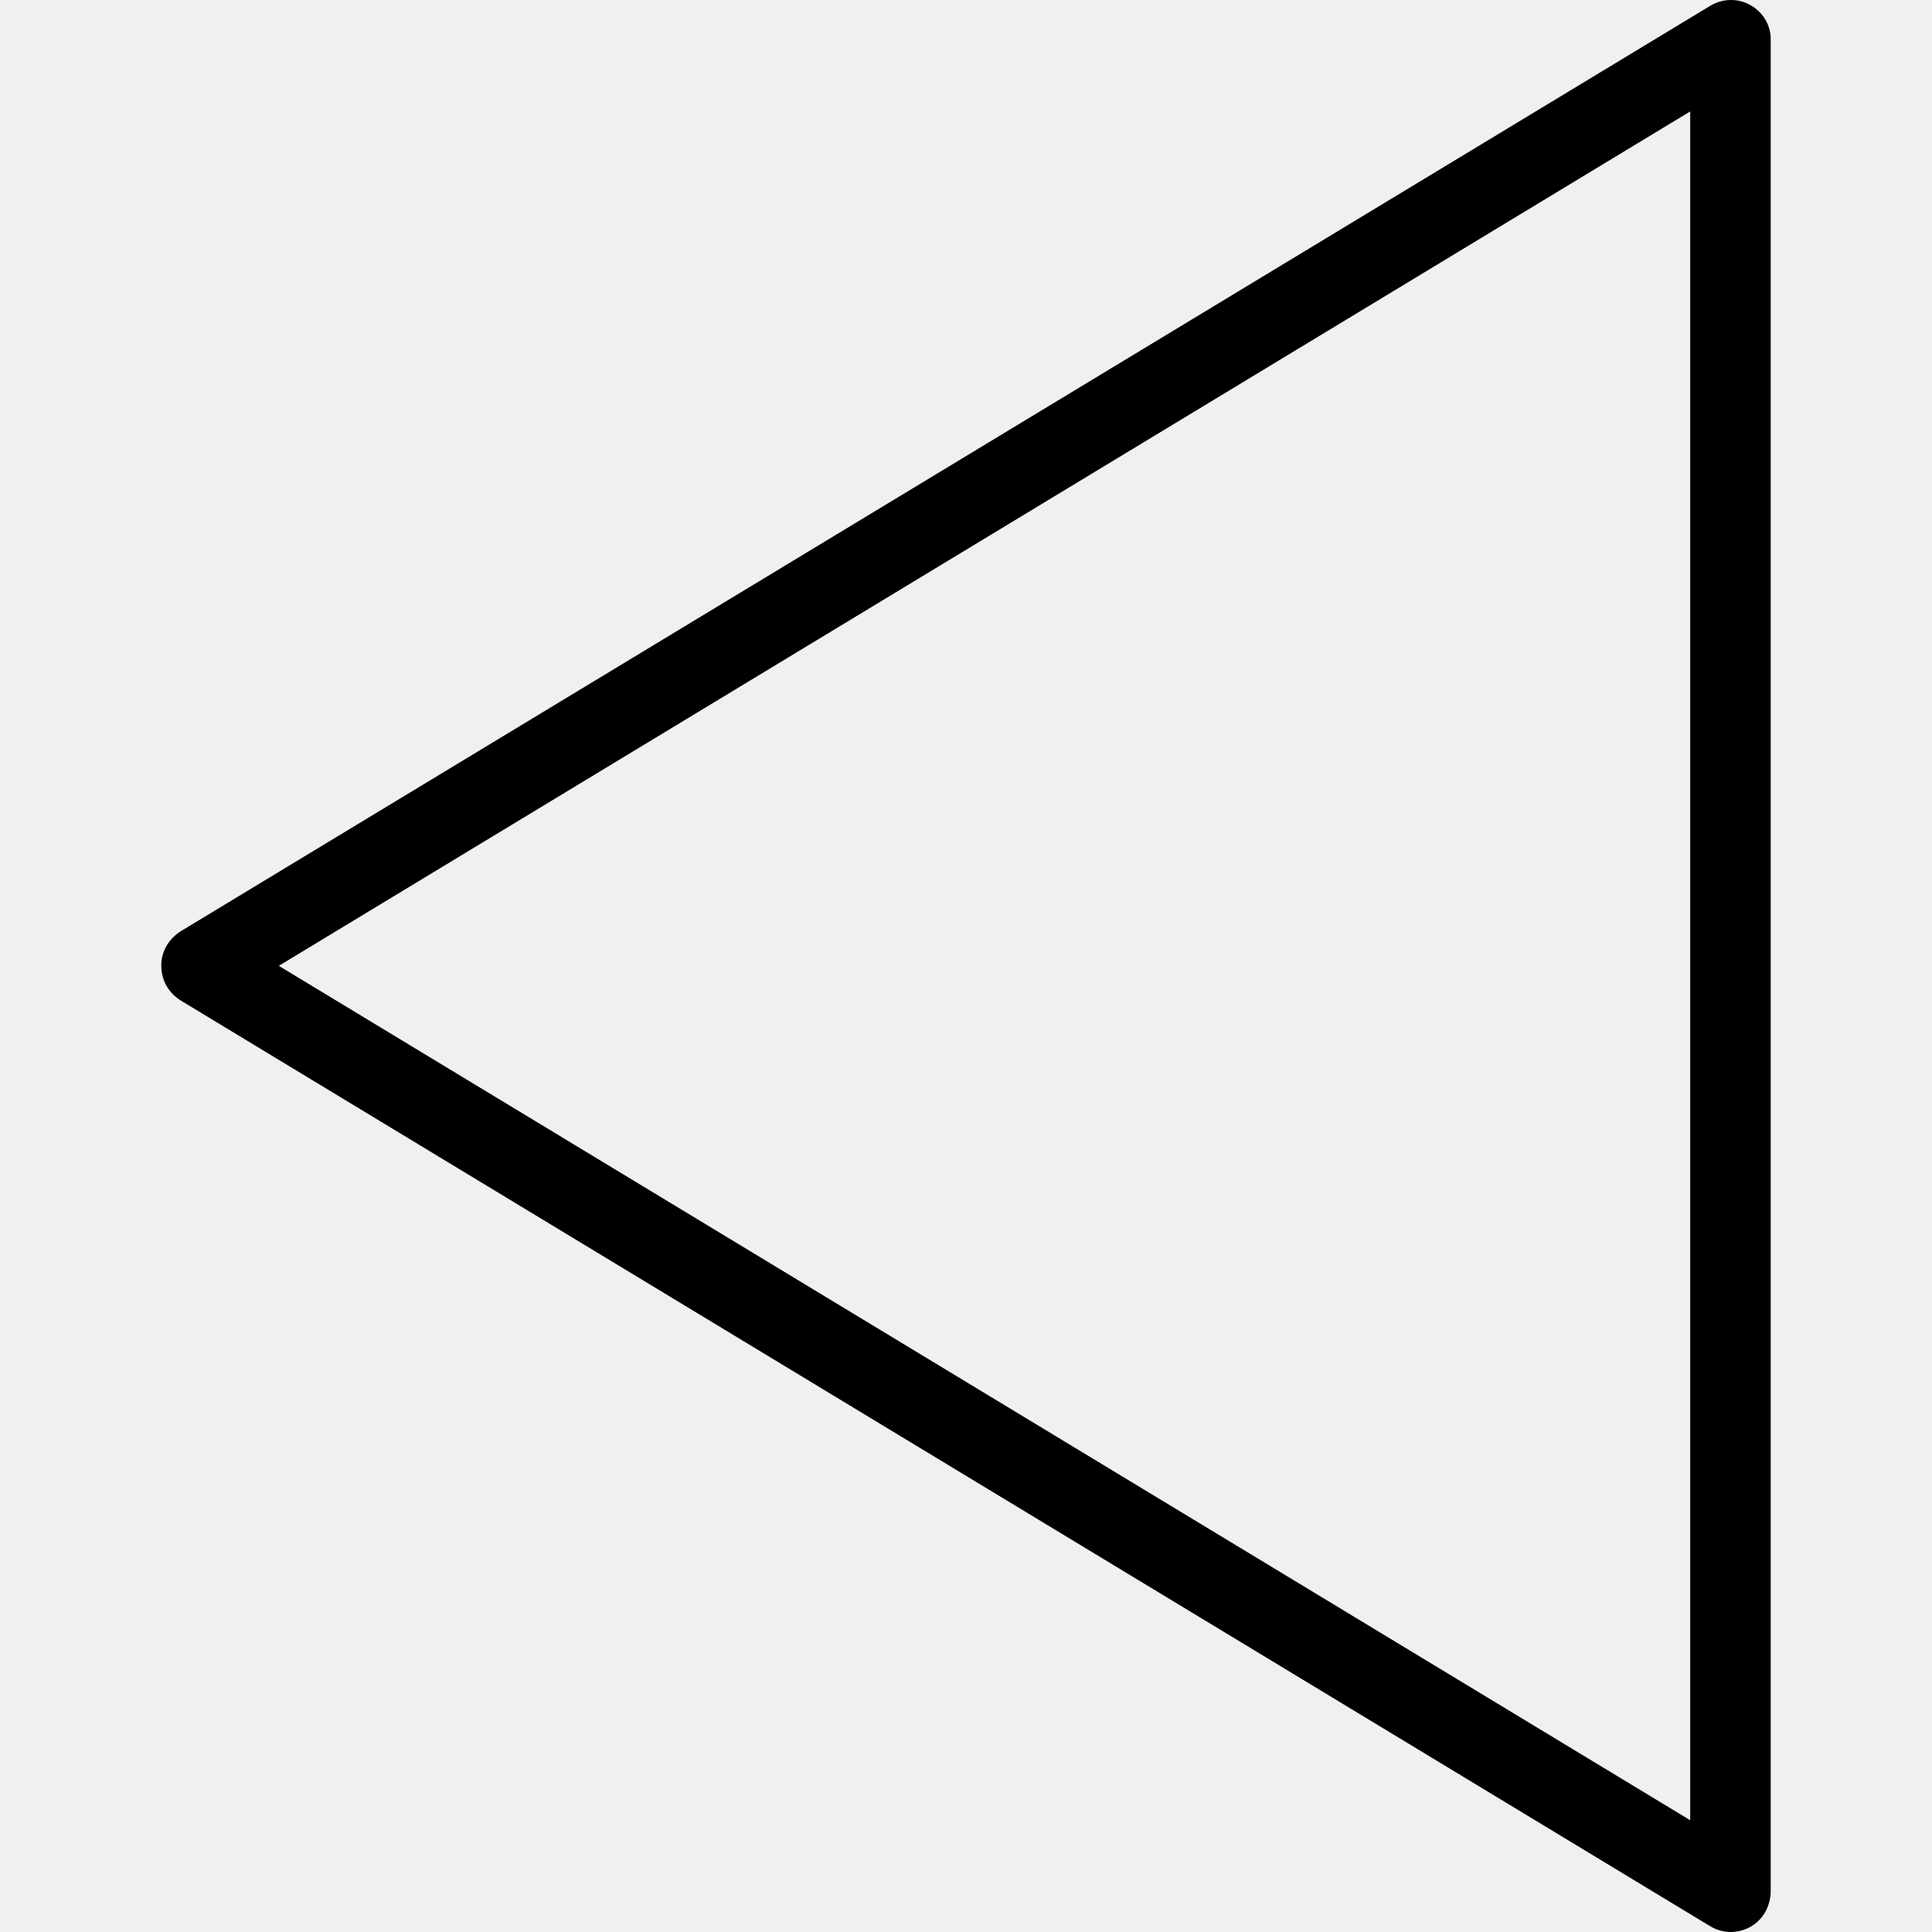
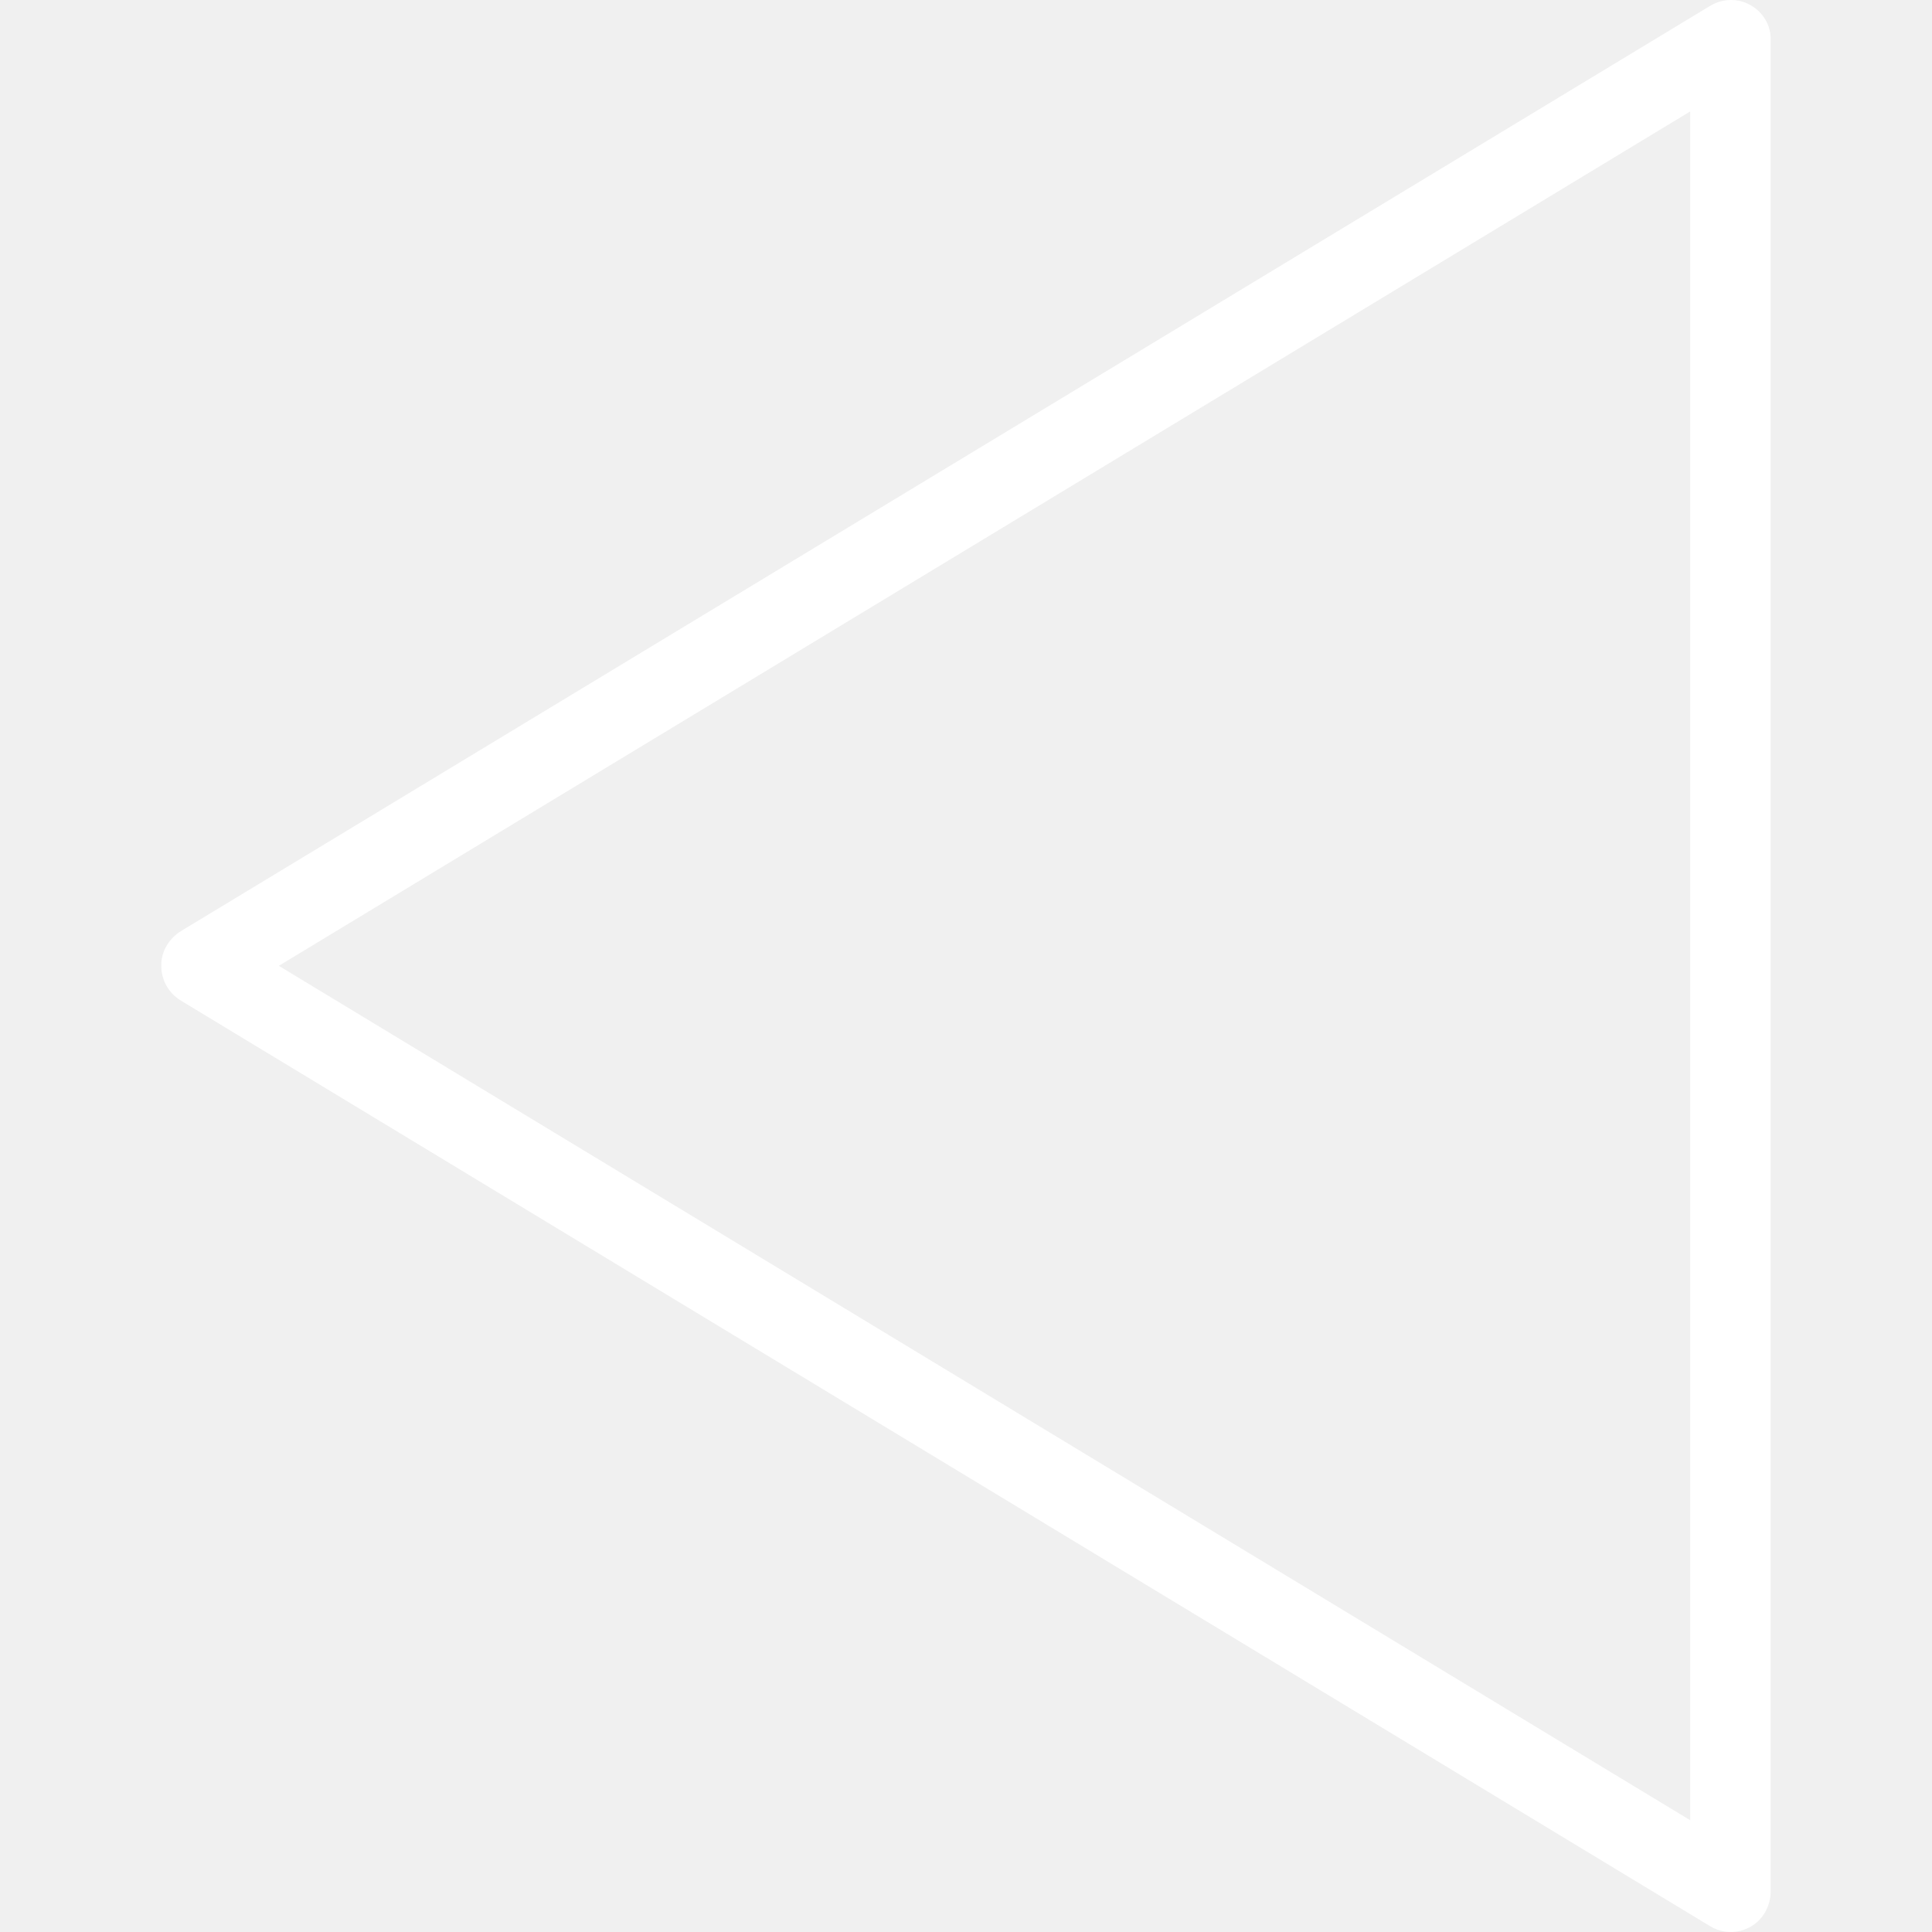
- <svg xmlns="http://www.w3.org/2000/svg" fill="#000000" height="800px" width="800px" version="1.1" id="Layer_1" viewBox="0 0 512.07 512.07" xml:space="preserve">
+ <svg xmlns="http://www.w3.org/2000/svg" fill="#FFFFFF" height="800px" width="800px" version="1.1" id="Layer_1" viewBox="0 0 512.07 512.07" xml:space="preserve">
  <g>
    <g>
      <path d="M463.981,1.376c-3.307-1.92-7.467-1.813-10.773,0.213l-405.12,245.12c-3.2,1.92-5.44,5.44-5.333,9.28    c0,3.947,2.027,7.253,5.12,9.173l405.333,245.333c5.013,3.093,11.627,1.493,14.613-3.627c0.96-1.707,1.493-3.627,1.493-5.547    V10.656C469.421,6.816,467.395,3.296,463.981,1.376z M447.981,482.442L73.901,255.989l374.08-226.453V482.442z" />
    </g>
  </g>
</svg>
